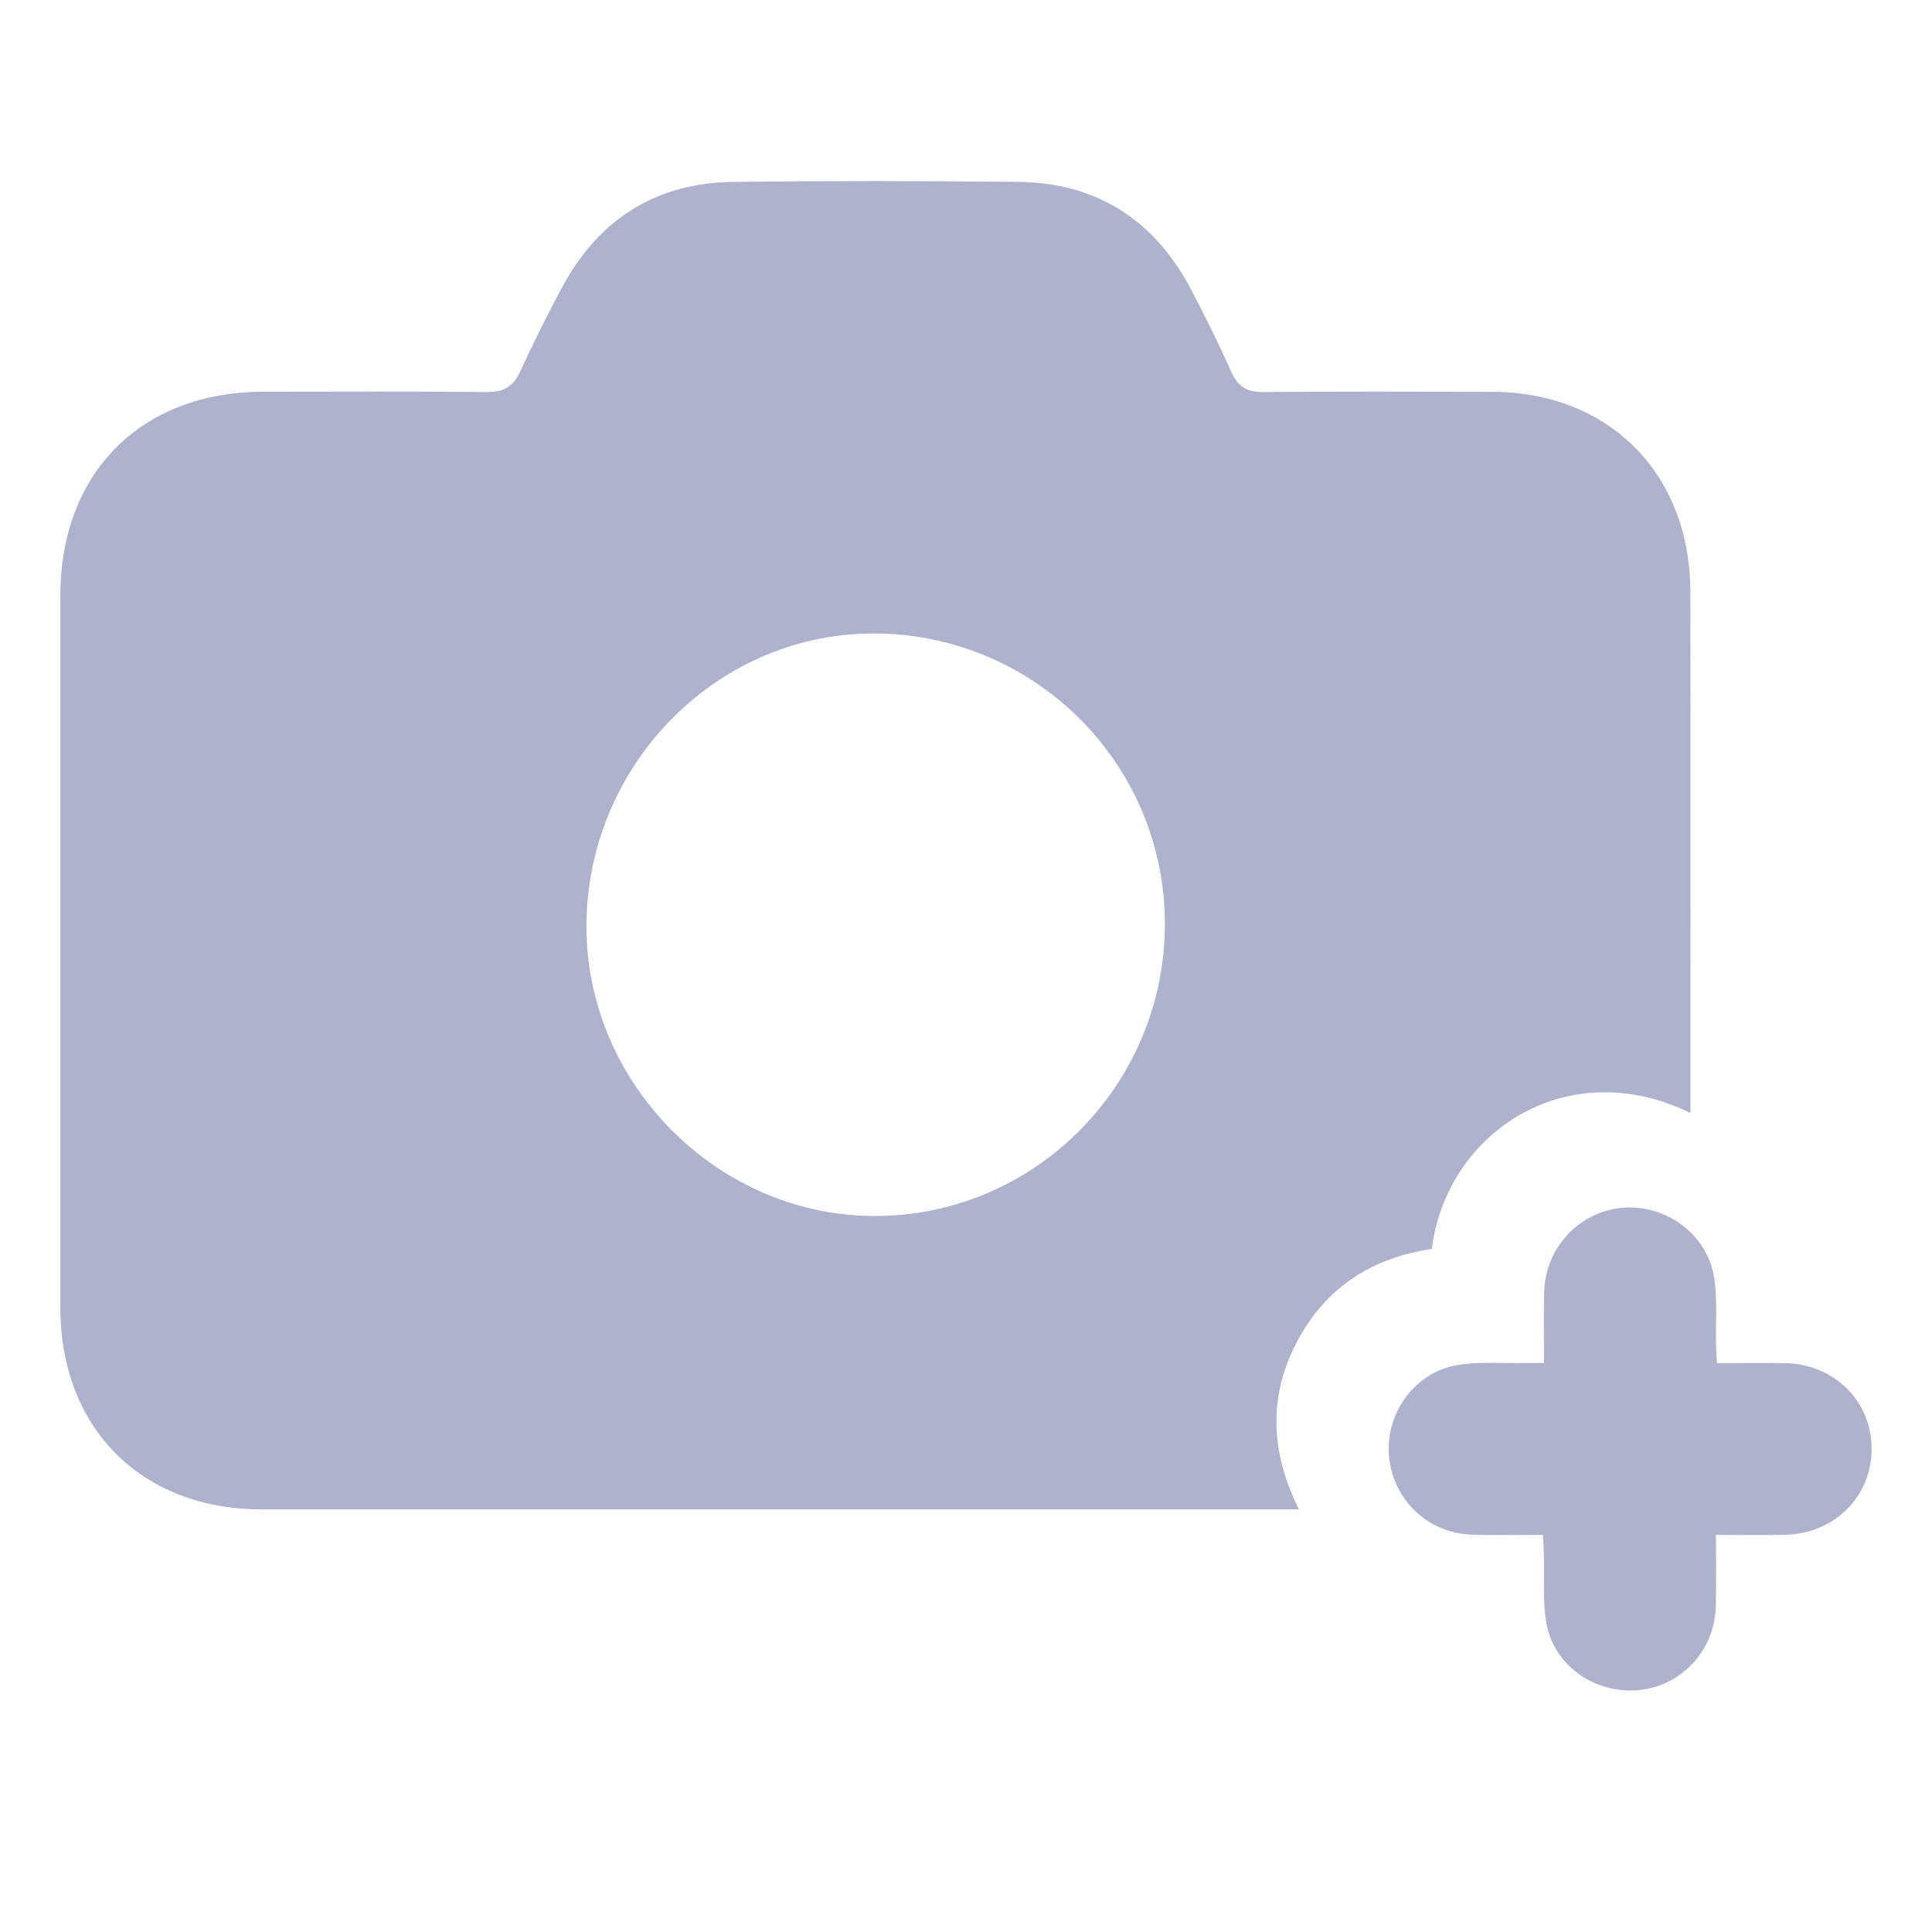
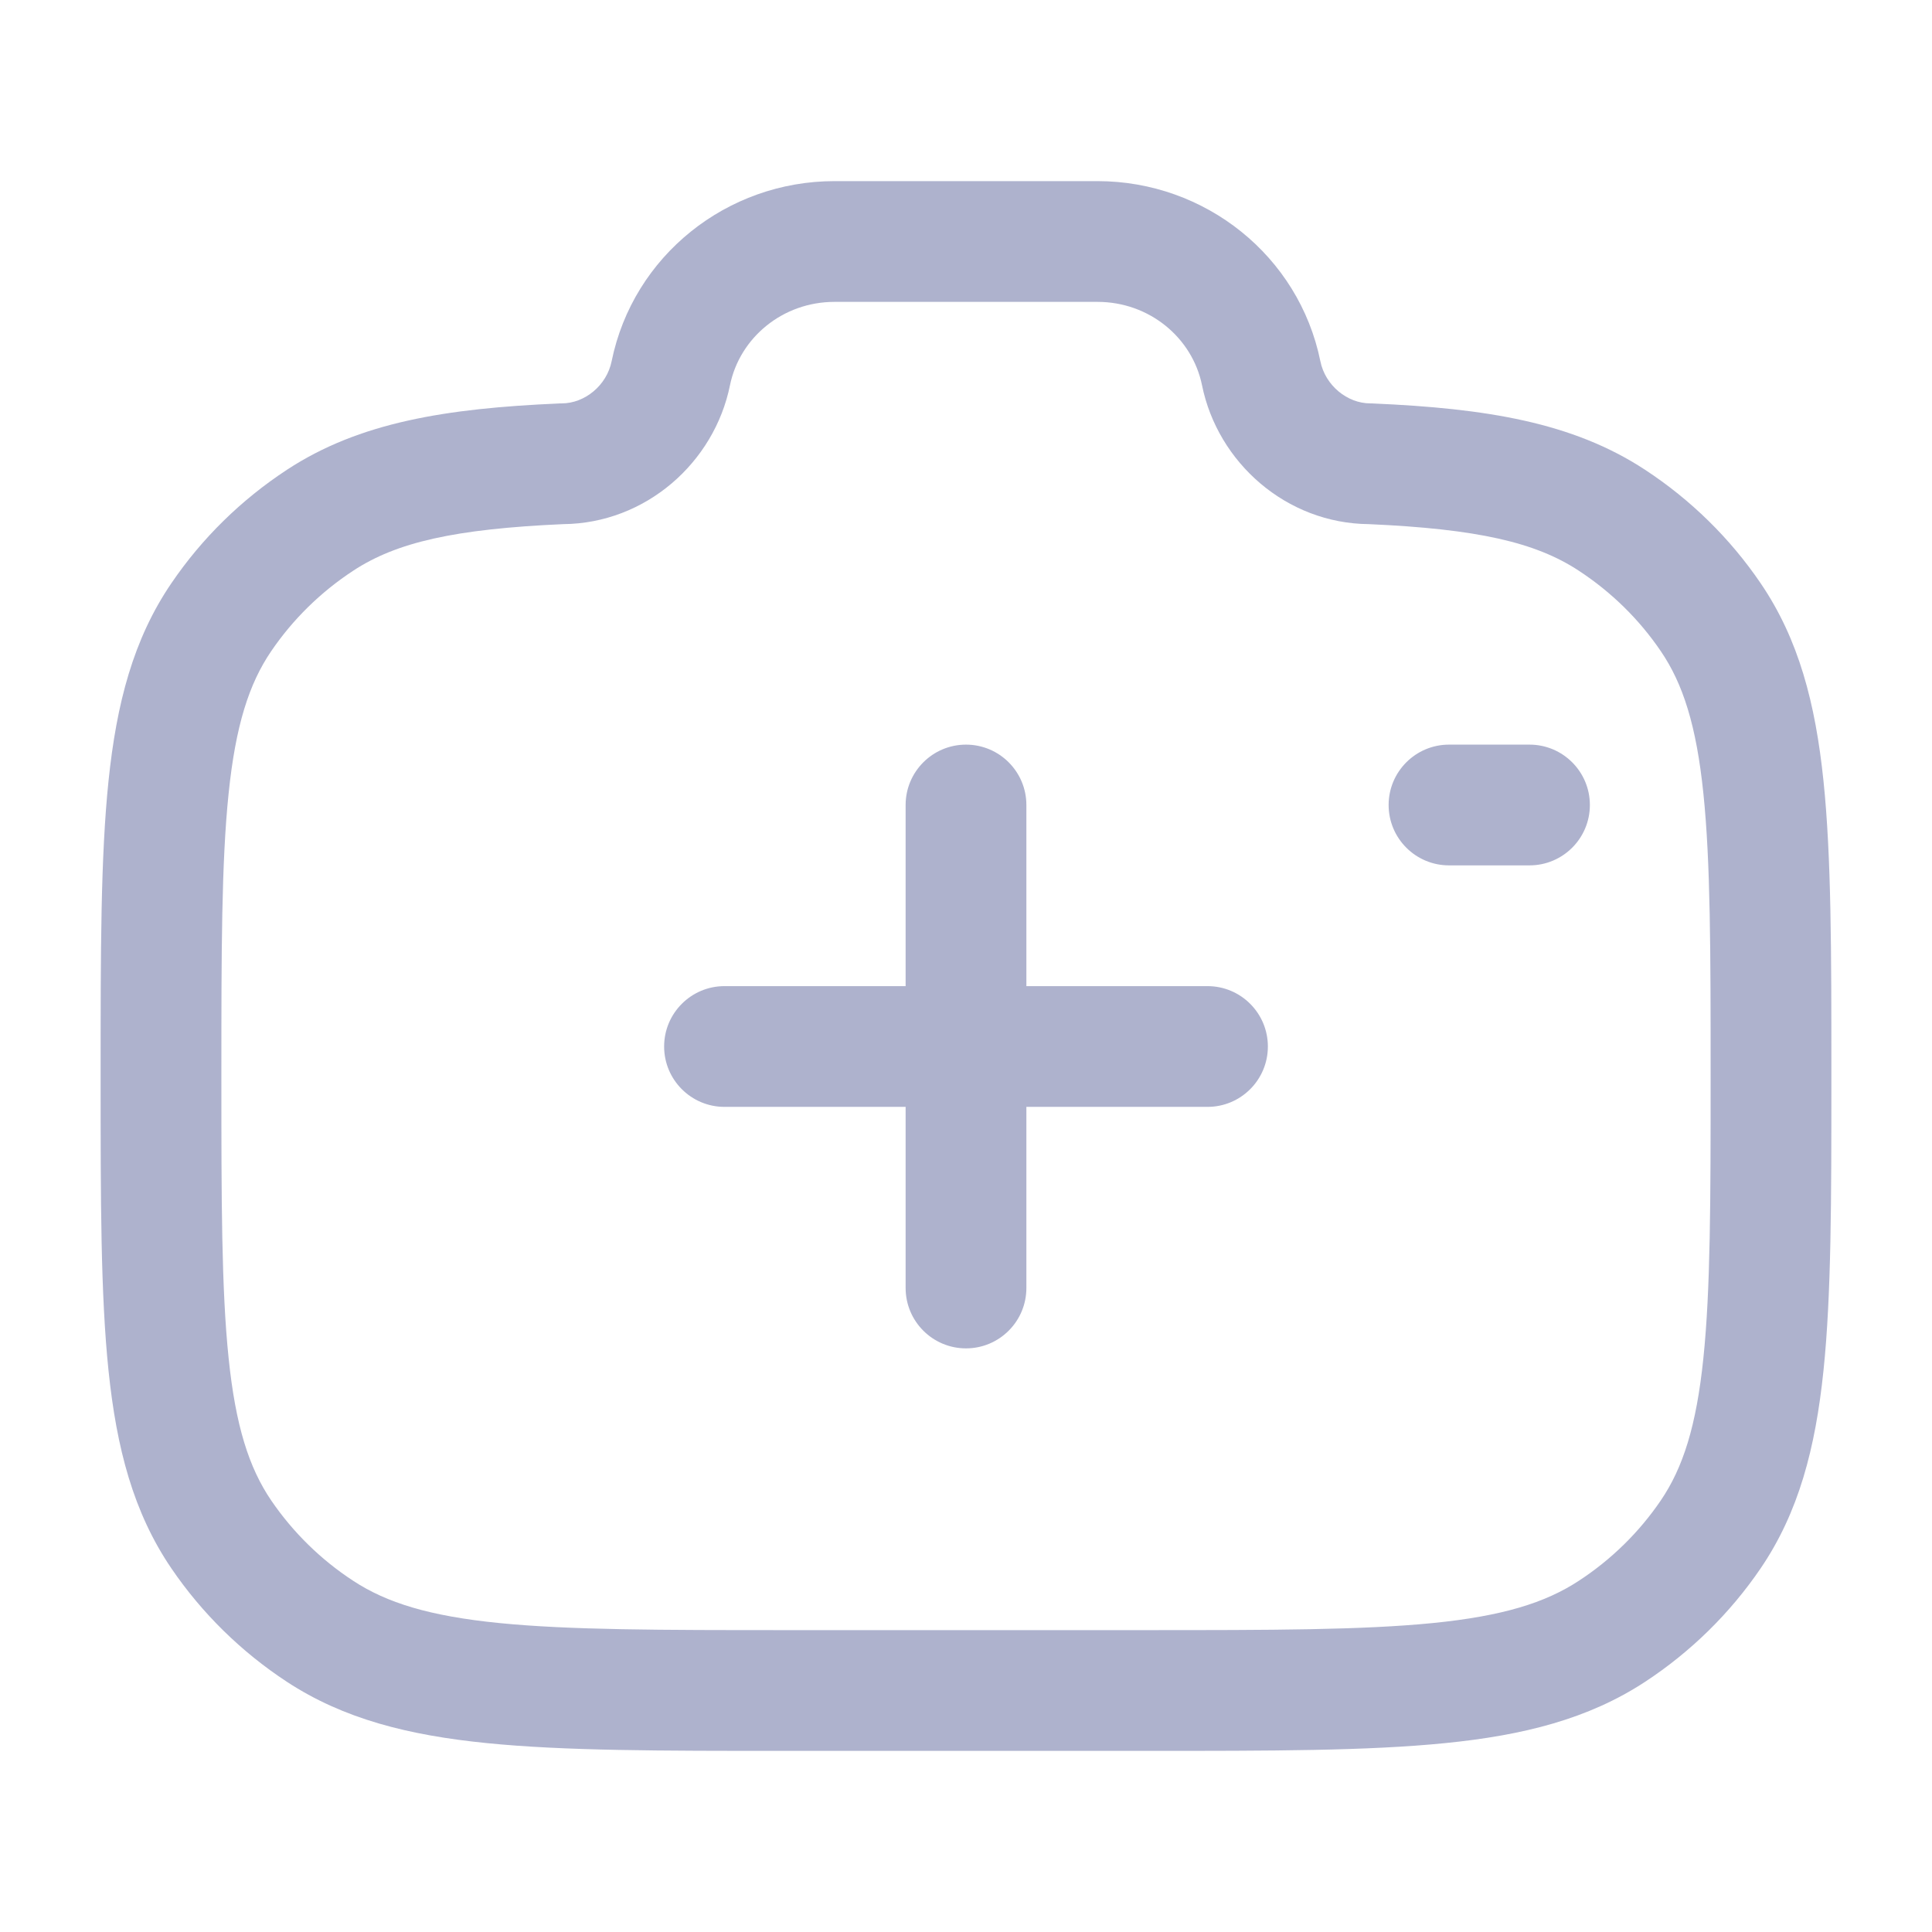
<svg xmlns="http://www.w3.org/2000/svg" width="24" height="24" viewBox="0 0 24 24" fill="none">
-   <path d="M21 13.827C19.448 13.068 17.963 14.086 17.787 15.515C17.046 15.623 16.467 15.992 16.11 16.671C15.752 17.351 15.783 18.04 16.136 18.75H15.861C11.656 18.75 7.451 18.75 3.246 18.75C1.755 18.749 0.751 17.741 0.75 16.244C0.75 13.295 0.75 10.346 0.75 7.397C0.75 5.873 1.754 4.867 3.273 4.866C4.198 4.866 5.122 4.86 6.046 4.87C6.25 4.872 6.372 4.808 6.46 4.618C6.625 4.26 6.801 3.906 6.988 3.559C7.443 2.718 8.153 2.273 9.103 2.26C10.281 2.245 11.46 2.248 12.638 2.259C13.62 2.268 14.34 2.728 14.798 3.6C14.974 3.935 15.143 4.276 15.297 4.622C15.379 4.803 15.491 4.872 15.689 4.87C16.636 4.862 17.584 4.865 18.53 4.867C19.988 4.869 20.997 5.883 20.998 7.354C21.002 9.442 20.999 11.529 20.999 13.617C20.999 13.678 20.999 13.74 20.999 13.828L21 13.827ZM10.909 7.87C8.956 7.836 7.321 9.45 7.286 11.449C7.251 13.405 8.861 15.074 10.813 15.105C12.796 15.137 14.439 13.532 14.47 11.534C14.5 9.542 12.909 7.905 10.91 7.869L10.909 7.87Z" fill="#AEB2CD" />
-   <path d="M21.329 16.933C21.625 16.933 21.894 16.93 22.163 16.933C22.776 16.94 23.242 17.393 23.25 17.983C23.257 18.585 22.795 19.052 22.171 19.066C21.896 19.072 21.621 19.067 21.316 19.067C21.316 19.381 21.322 19.671 21.314 19.96C21.3 20.503 20.885 20.947 20.355 20.995C19.816 21.045 19.308 20.697 19.211 20.17C19.16 19.894 19.188 19.604 19.179 19.32C19.177 19.245 19.172 19.171 19.167 19.066C18.864 19.066 18.573 19.074 18.284 19.064C17.739 19.046 17.309 18.637 17.255 18.097C17.203 17.572 17.563 17.054 18.091 16.96C18.367 16.91 18.658 16.938 18.942 16.932C19.01 16.931 19.078 16.932 19.181 16.932C19.181 16.625 19.174 16.336 19.182 16.047C19.198 15.495 19.623 15.046 20.161 15.003C20.701 14.961 21.21 15.334 21.294 15.874C21.337 16.145 21.311 16.425 21.317 16.702C21.318 16.769 21.324 16.837 21.329 16.933Z" fill="#AEB2CD" />
+   <path fill-rule="evenodd" clip-rule="evenodd" d="M7.598 4.487C7.865 3.177 9.031 2.25 10.366 2.25H13.634C14.969 2.25 16.135 3.177 16.402 4.487C16.463 4.789 16.737 5.011 17.022 5.011H17.038L17.055 5.012C18.458 5.073 19.536 5.245 20.436 5.836C21.003 6.208 21.491 6.686 21.871 7.245C22.344 7.939 22.552 8.737 22.652 9.701C22.75 10.644 22.75 11.825 22.75 13.321V13.406C22.75 14.902 22.75 16.084 22.652 17.026C22.552 17.99 22.344 18.788 21.871 19.483C21.491 20.041 21.003 20.52 20.436 20.892C19.733 21.353 18.926 21.557 17.948 21.654C16.99 21.75 15.789 21.75 14.263 21.75H9.737C8.211 21.75 7.01 21.75 6.052 21.654C5.074 21.557 4.267 21.353 3.564 20.892C2.997 20.52 2.509 20.041 2.129 19.483C1.656 18.788 1.448 17.99 1.348 17.026C1.25 16.084 1.25 14.902 1.25 13.406V13.321C1.25 11.825 1.25 10.644 1.348 9.701C1.448 8.737 1.656 7.939 2.129 7.245C2.509 6.686 2.997 6.208 3.564 5.836C4.464 5.245 5.542 5.073 6.945 5.012L6.962 5.011H6.978C7.263 5.011 7.537 4.789 7.598 4.487ZM10.366 3.75C9.725 3.75 9.189 4.193 9.068 4.786C8.873 5.747 8.021 6.502 6.996 6.511C5.648 6.571 4.925 6.736 4.387 7.09C3.983 7.355 3.638 7.694 3.369 8.089C3.093 8.494 2.927 9.013 2.84 9.856C2.751 10.712 2.75 11.816 2.75 13.364C2.75 14.912 2.751 16.015 2.84 16.871C2.927 17.714 3.093 18.233 3.369 18.639C3.638 19.033 3.983 19.373 4.387 19.637C4.804 19.911 5.338 20.076 6.201 20.162C7.075 20.249 8.202 20.25 9.778 20.25H14.222C15.798 20.25 16.924 20.249 17.799 20.162C18.662 20.076 19.196 19.911 19.613 19.637C20.017 19.373 20.363 19.033 20.631 18.639C20.907 18.233 21.073 17.714 21.16 16.871C21.249 16.015 21.25 14.912 21.25 13.364C21.25 11.816 21.249 10.712 21.16 9.856C21.073 9.013 20.907 8.494 20.631 8.089C20.363 7.694 20.017 7.355 19.613 7.09C19.075 6.736 18.352 6.571 17.004 6.511C15.979 6.502 15.127 5.747 14.932 4.786C14.811 4.193 14.275 3.75 13.634 3.75H10.366ZM12 9.25C12.414 9.25 12.75 9.586 12.75 10V12.25H15C15.414 12.25 15.75 12.586 15.75 13C15.75 13.414 15.414 13.75 15 13.75H12.75V16C12.75 16.414 12.414 16.75 12 16.75C11.586 16.75 11.25 16.414 11.25 16V13.75H9C8.586 13.75 8.25 13.414 8.25 13C8.25 12.586 8.586 12.25 9 12.25H11.25V10C11.25 9.586 11.586 9.25 12 9.25ZM17.25 10C17.25 9.586 17.586 9.25 18 9.25H19C19.414 9.25 19.75 9.586 19.75 10C19.75 10.414 19.414 10.75 19 10.75H18C17.586 10.75 17.25 10.414 17.25 10Z" fill="#AEB2CD" />
</svg>
